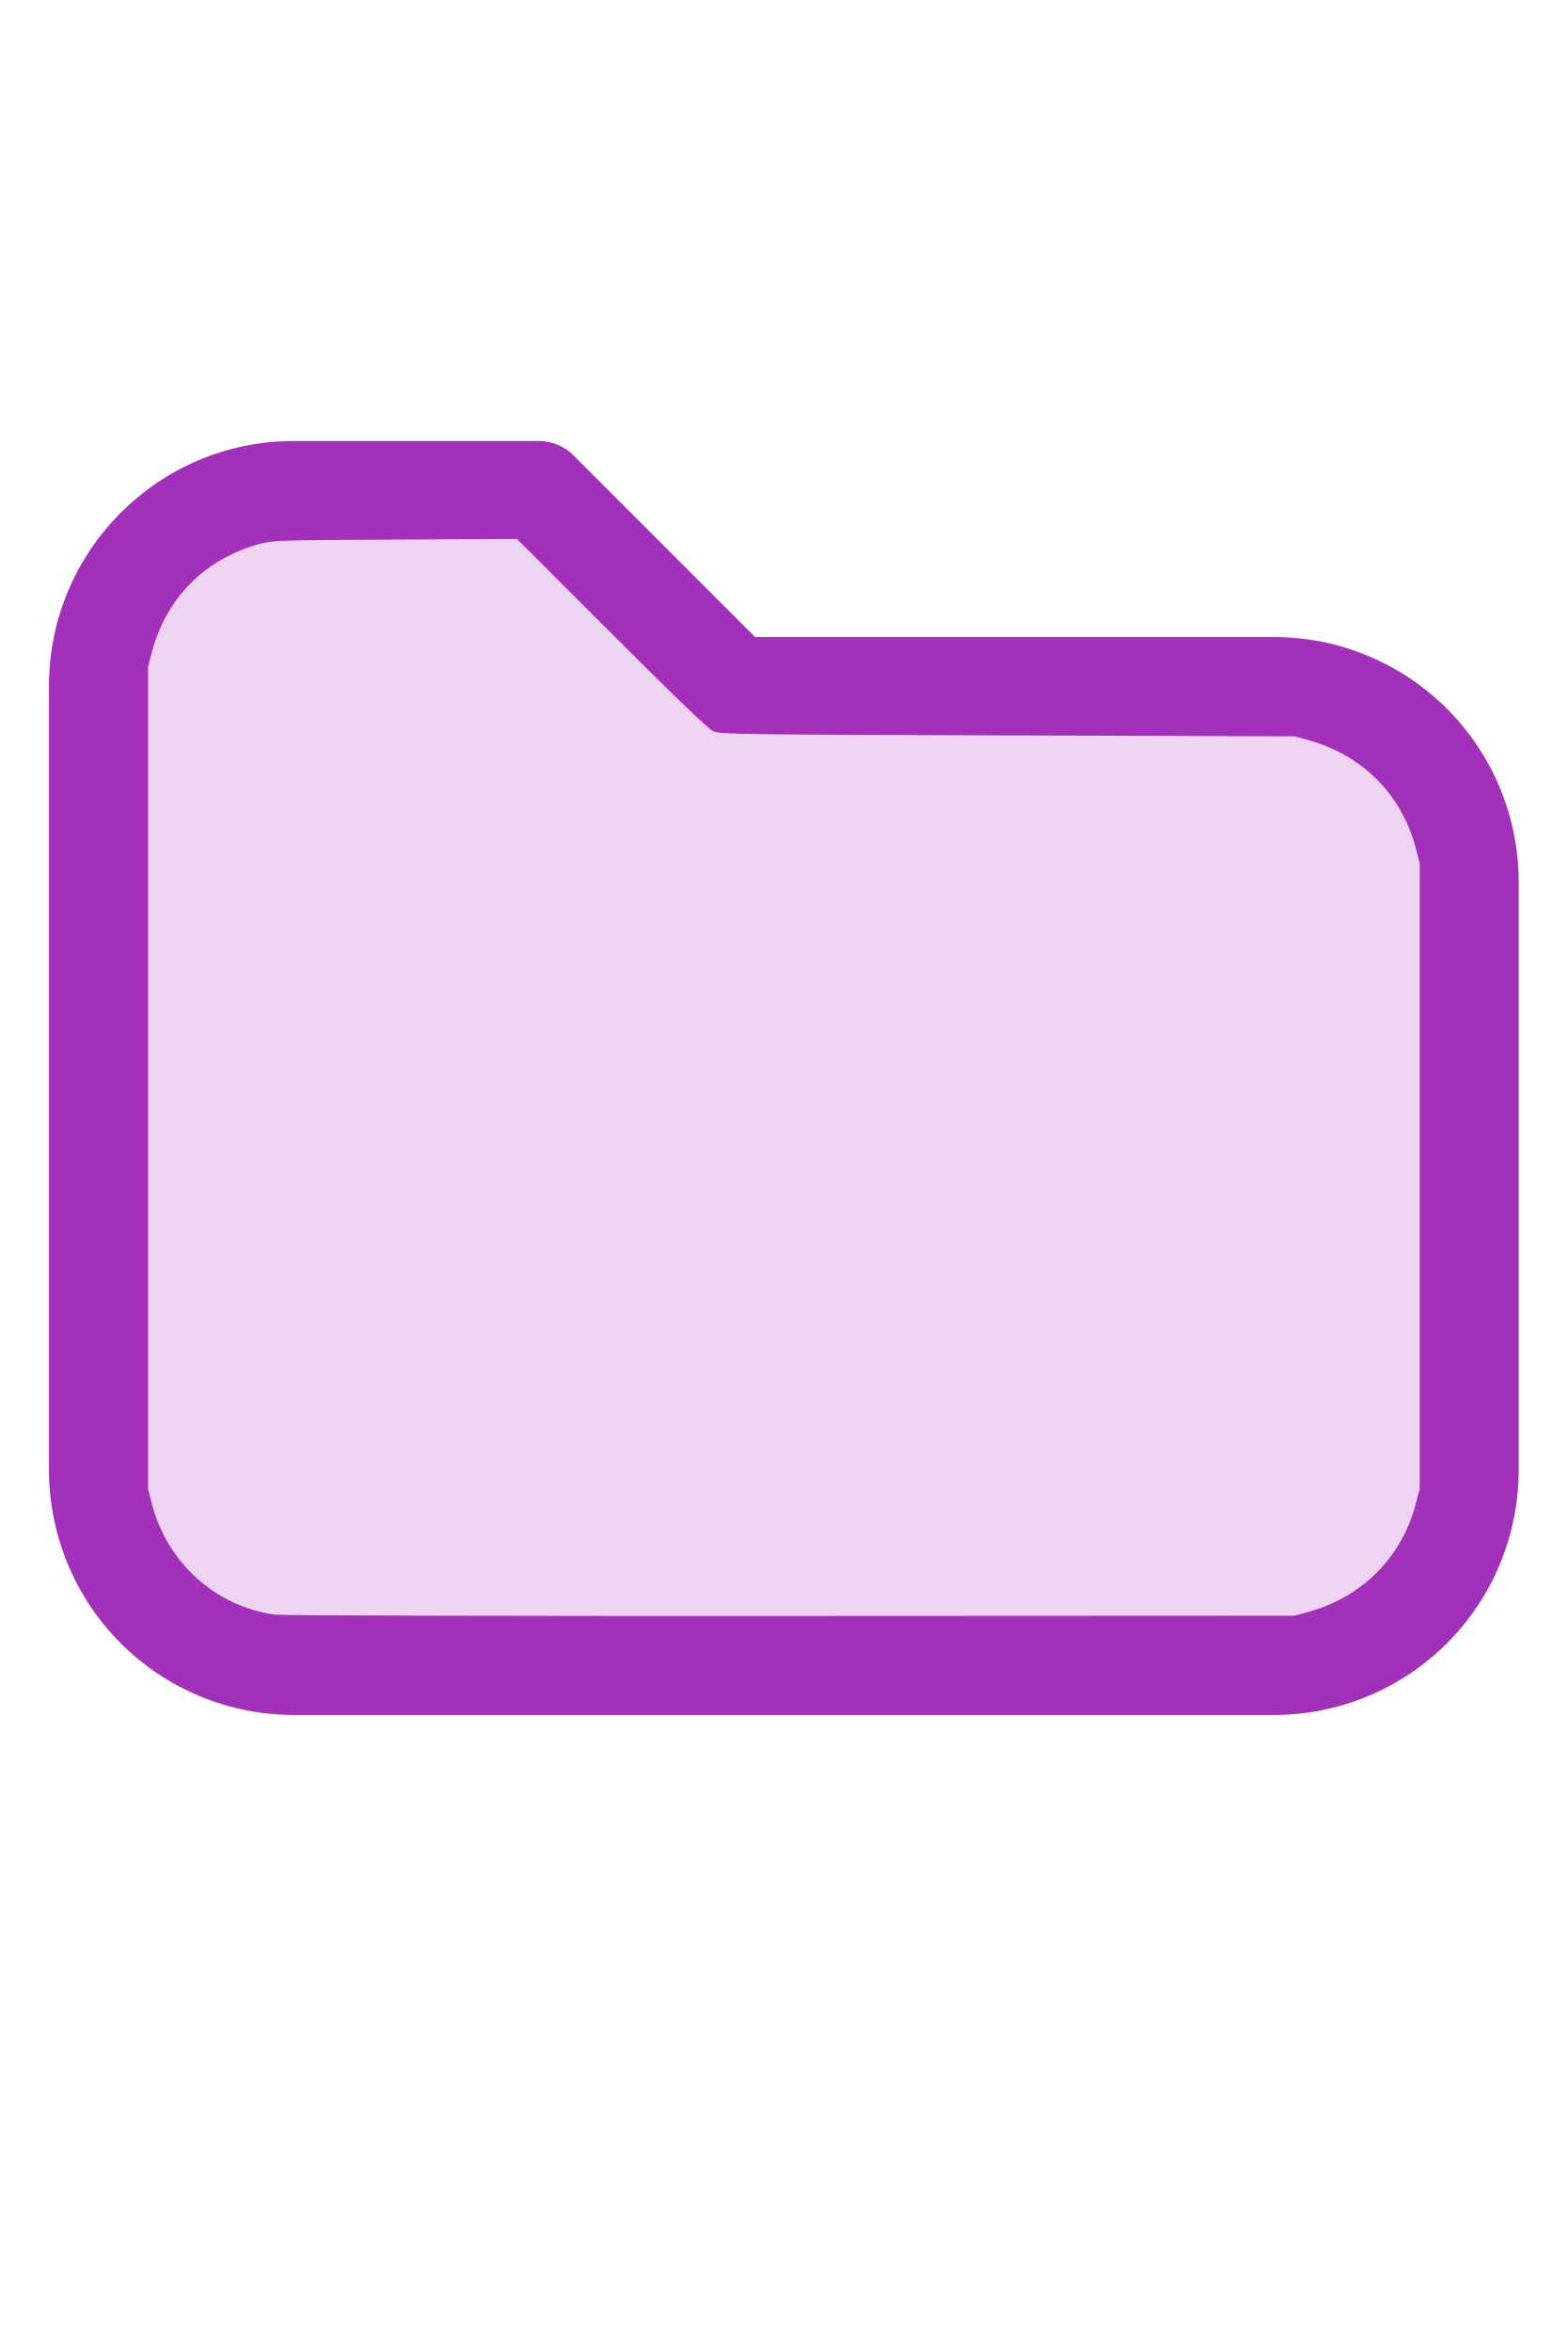
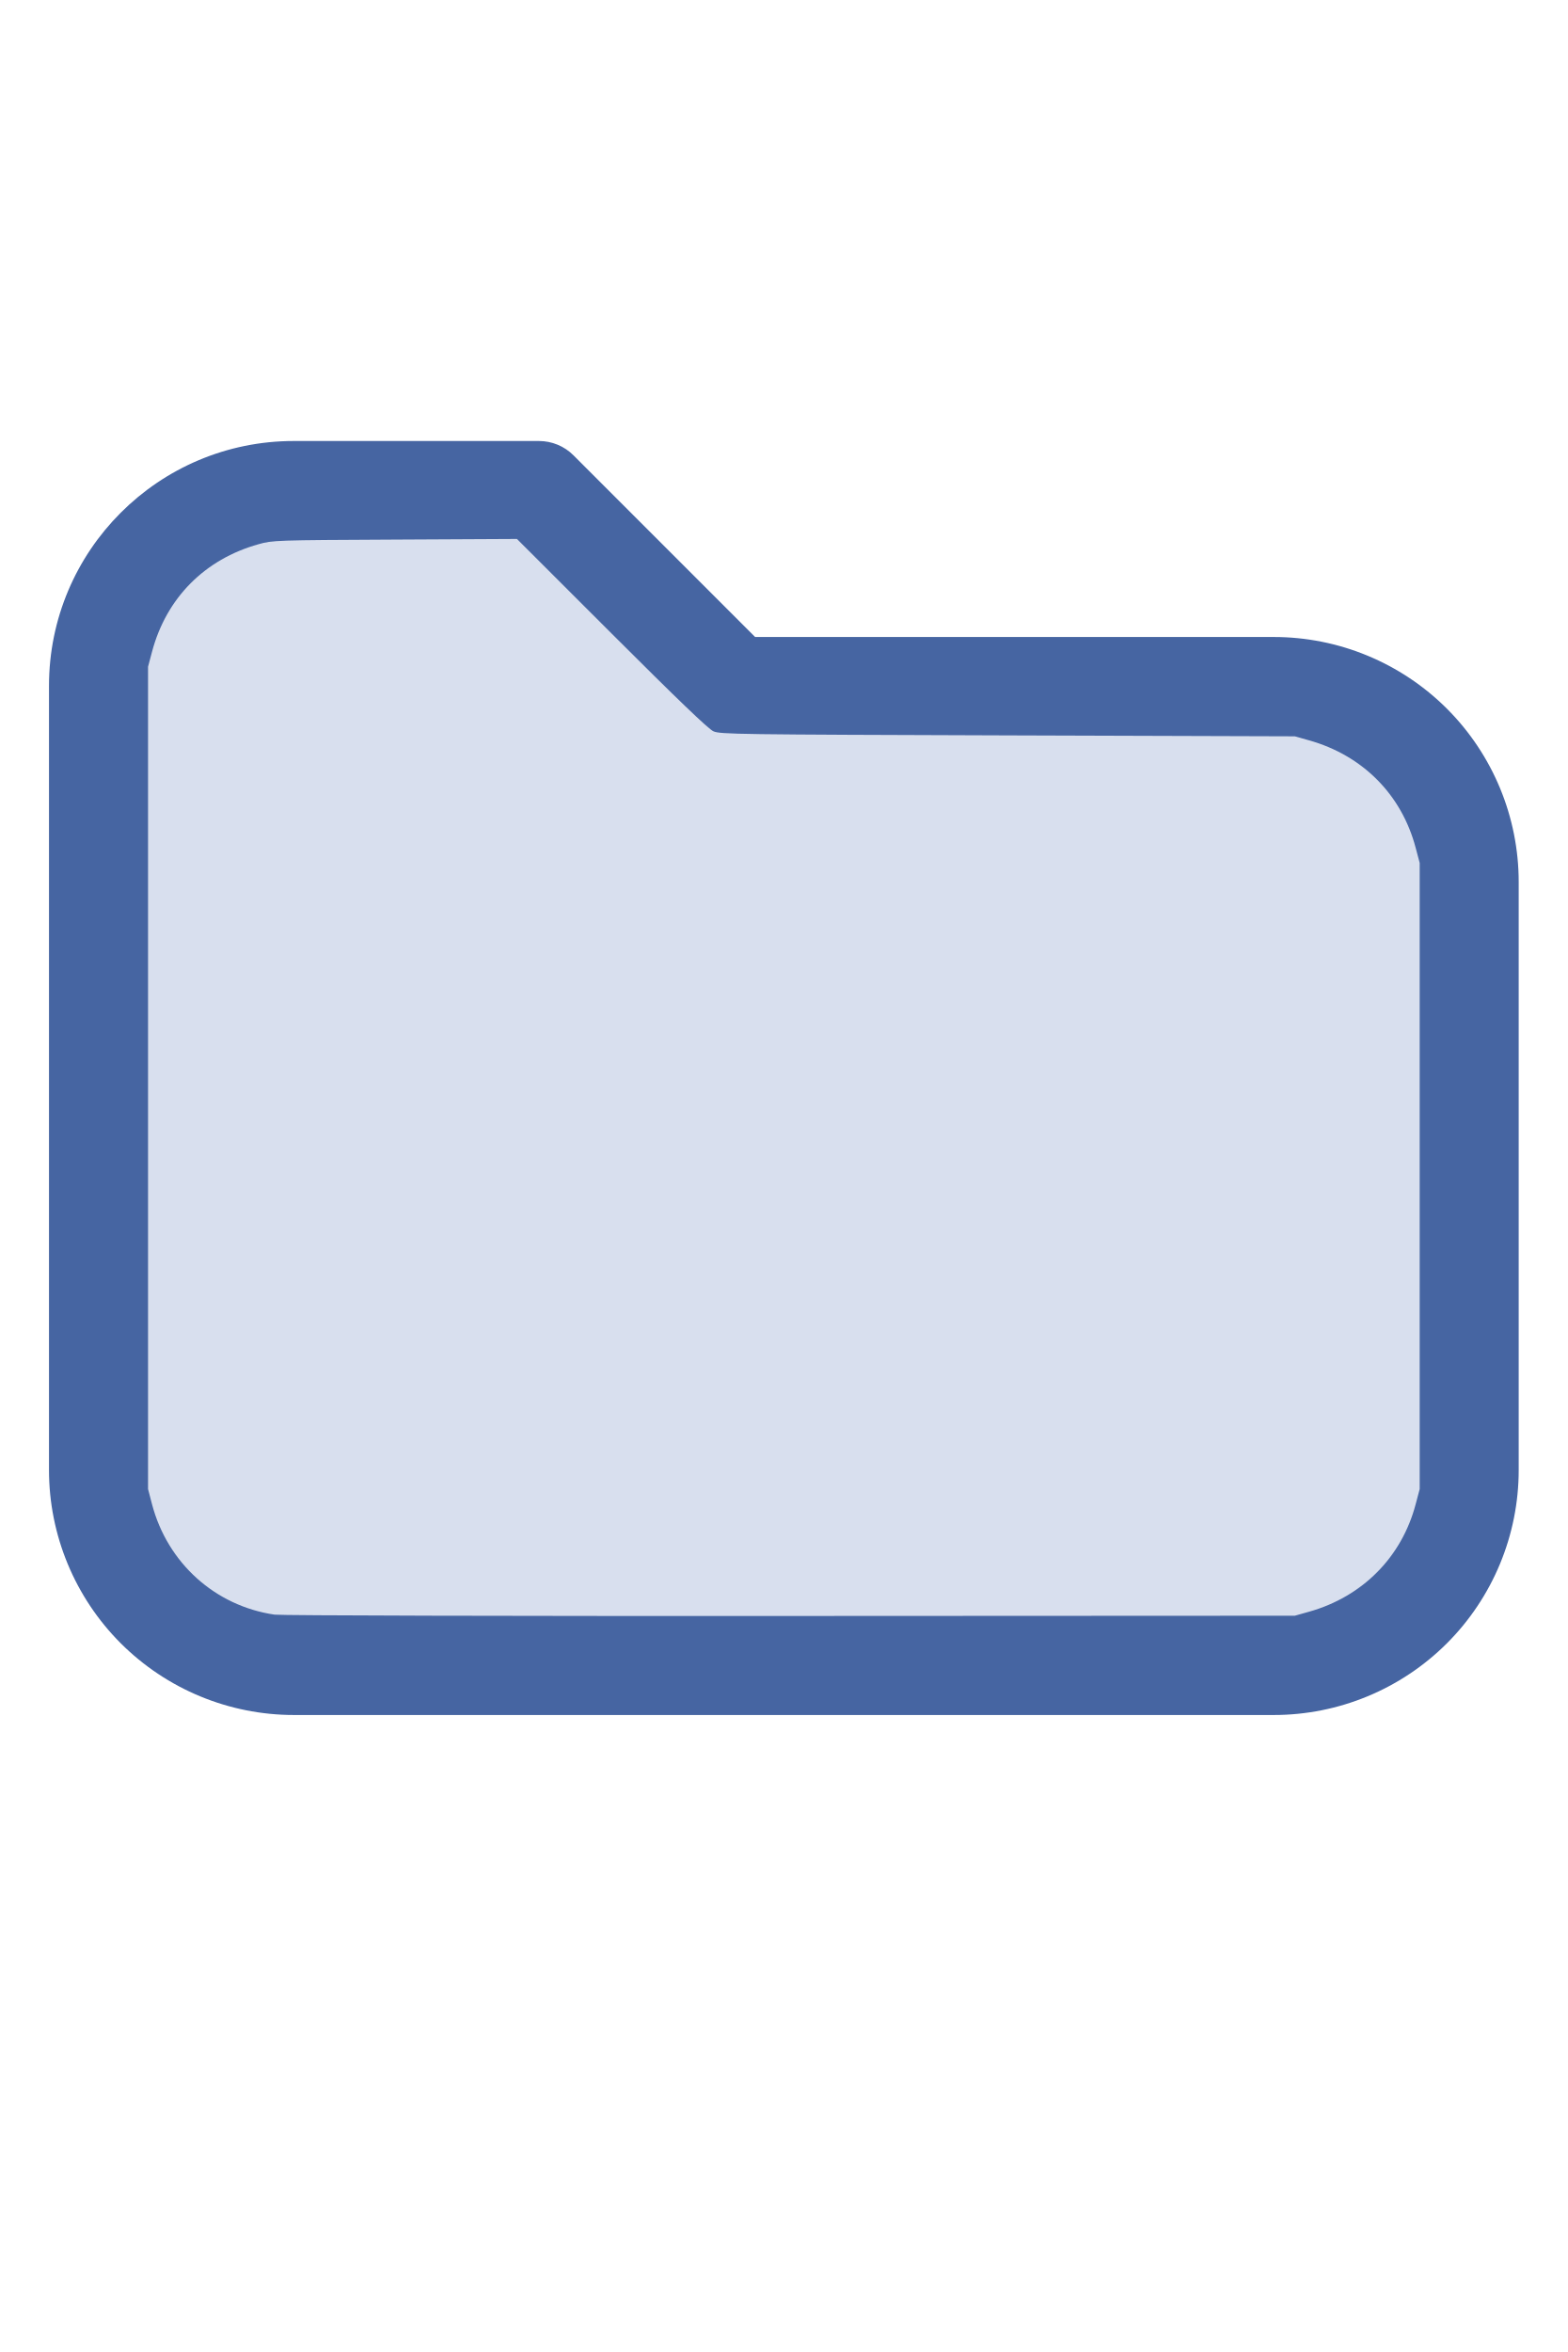
<svg xmlns="http://www.w3.org/2000/svg" version="1.1" width="16" height="24" viewBox="0 0 32 32" xml:space="preserve">
-   <g style="fill:#A230B9;">
+   <g style="fill:#4665A2;">
    <path d="M1,5.998l-0,16.002c-0,1.326 0.527,2.598 1.464,3.536c0.938,0.937 2.21,1.464 3.536,1.464c5.322,0 14.678,-0 20,0c1.326,0 2.598,-0.527 3.536,-1.464c0.937,-0.938 1.464,-2.21 1.464,-3.536c0,-3.486 0,-8.514 0,-12c0,-1.326 -0.527,-2.598 -1.464,-3.536c-0.938,-0.937 -2.21,-1.464 -3.536,-1.464c-0,0 -10.586,0 -10.586,0c0,-0 -3.707,-3.707 -3.707,-3.707c-0.187,-0.188 -0.442,-0.293 -0.707,-0.293l-5.002,0c-2.76,0 -4.998,2.238 -4.998,4.998Zm2,-0l-0,16.002c-0,0.796 0.316,1.559 0.879,2.121c0.562,0.563 1.325,0.879 2.121,0.879l20,0c0.796,0 1.559,-0.316 2.121,-0.879c0.563,-0.562 0.879,-1.325 0.879,-2.121c0,-3.486 0,-8.514 0,-12c0,-0.796 -0.316,-1.559 -0.879,-2.121c-0.562,-0.563 -1.325,-0.879 -2.121,-0.879c-7.738,0 -11,0 -11,0c-0.265,0 -0.52,-0.105 -0.707,-0.293c-0,0 -3.707,-3.707 -3.707,-3.707c-0,0 -4.588,0 -4.588,0c-1.656,0 -2.998,1.342 -2.998,2.998Z" />
  </g>
-   <g style="fill:#EED3F3;stroke-width:0;">
+   <g style="fill:#D8DFEE;stroke-width:0;">
    <path d="M 5.606,24.952 C 4.392,24.775 3.42,23.9 3.103,22.699 L 3.022,22.389 V 13.998 5.606 L 3.104,5.298 C 3.396,4.203 4.18,3.412 5.279,3.106 5.565,3.026 5.615,3.024 8.061,3.012 l 2.491,-0.013 1.932,1.93 c 1.344,1.343 1.976,1.95 2.078,1.995 0.137,0.062 0.474,0.066 6.007,0.084 l 5.861,0.019 0.291,0.082 c 1.095,0.308 1.89,1.109 2.176,2.193 l 0.082,0.309 V 16 22.389 l -0.082,0.309 c -0.284,1.079 -1.086,1.888 -2.176,2.194 l -0.291,0.082 -10.303,0.005 c -5.7,0.003 -10.4,-0.009 -10.521,-0.027 z" />
  </g>
</svg>
